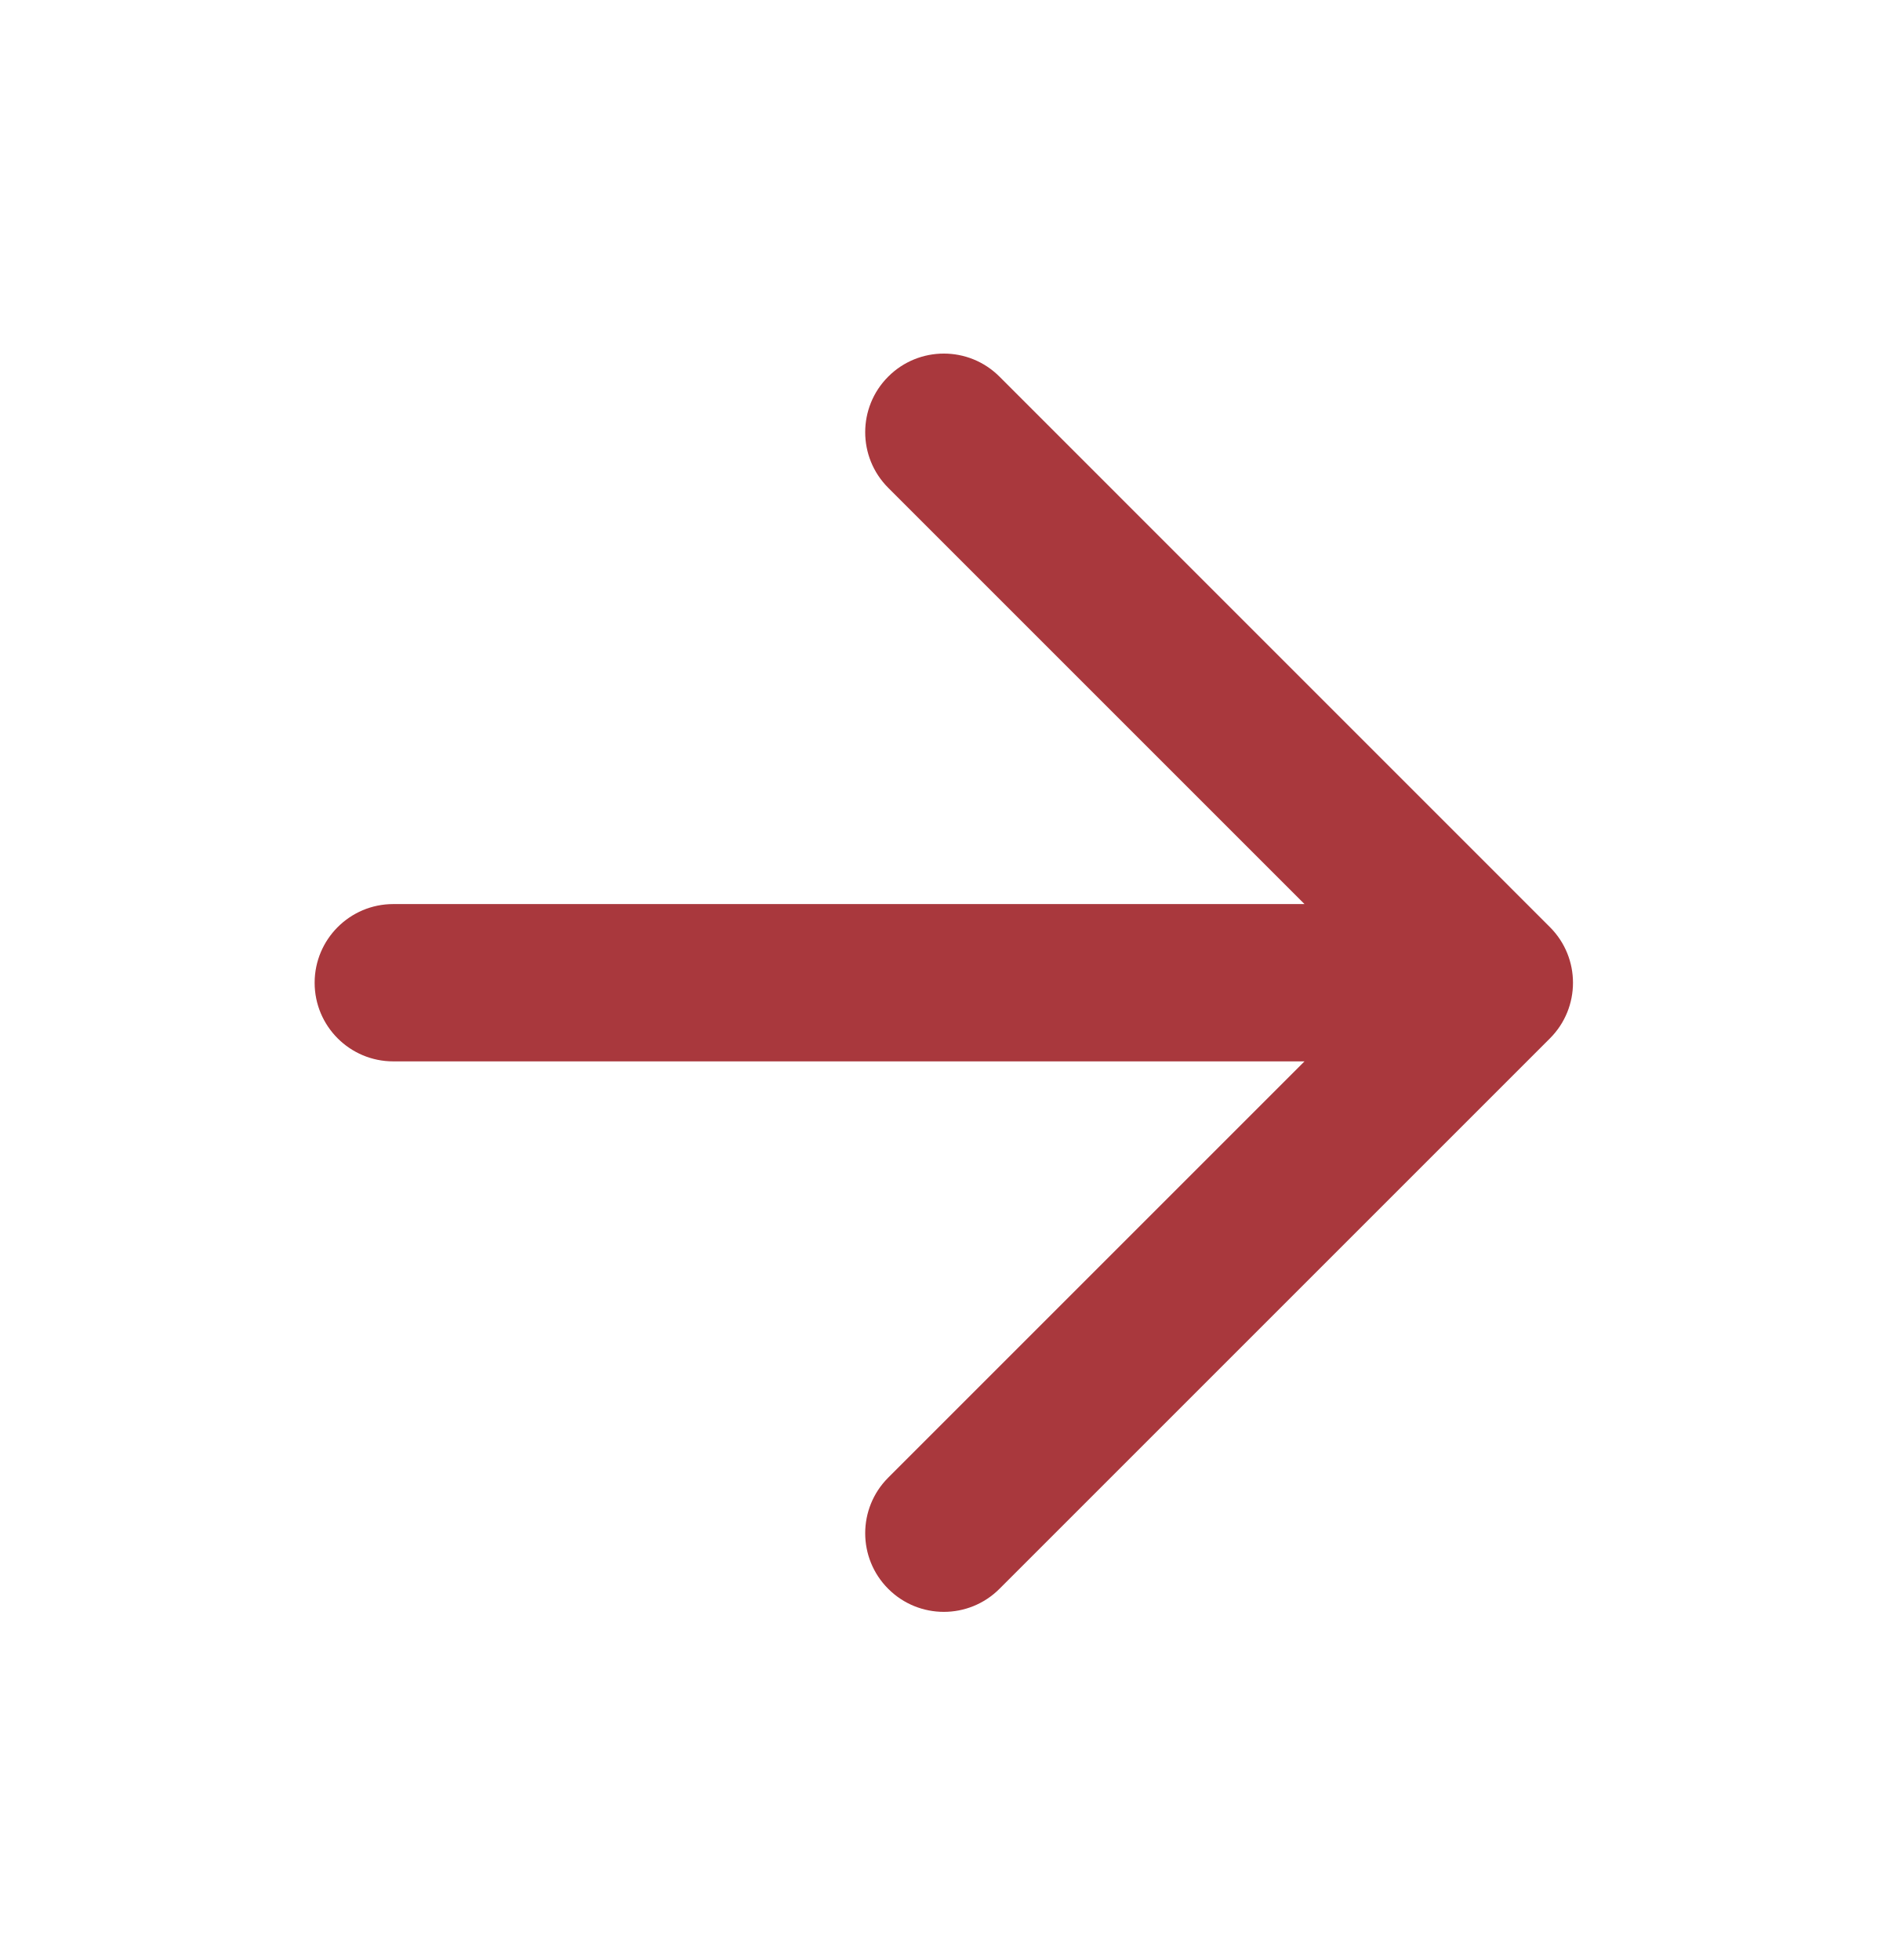
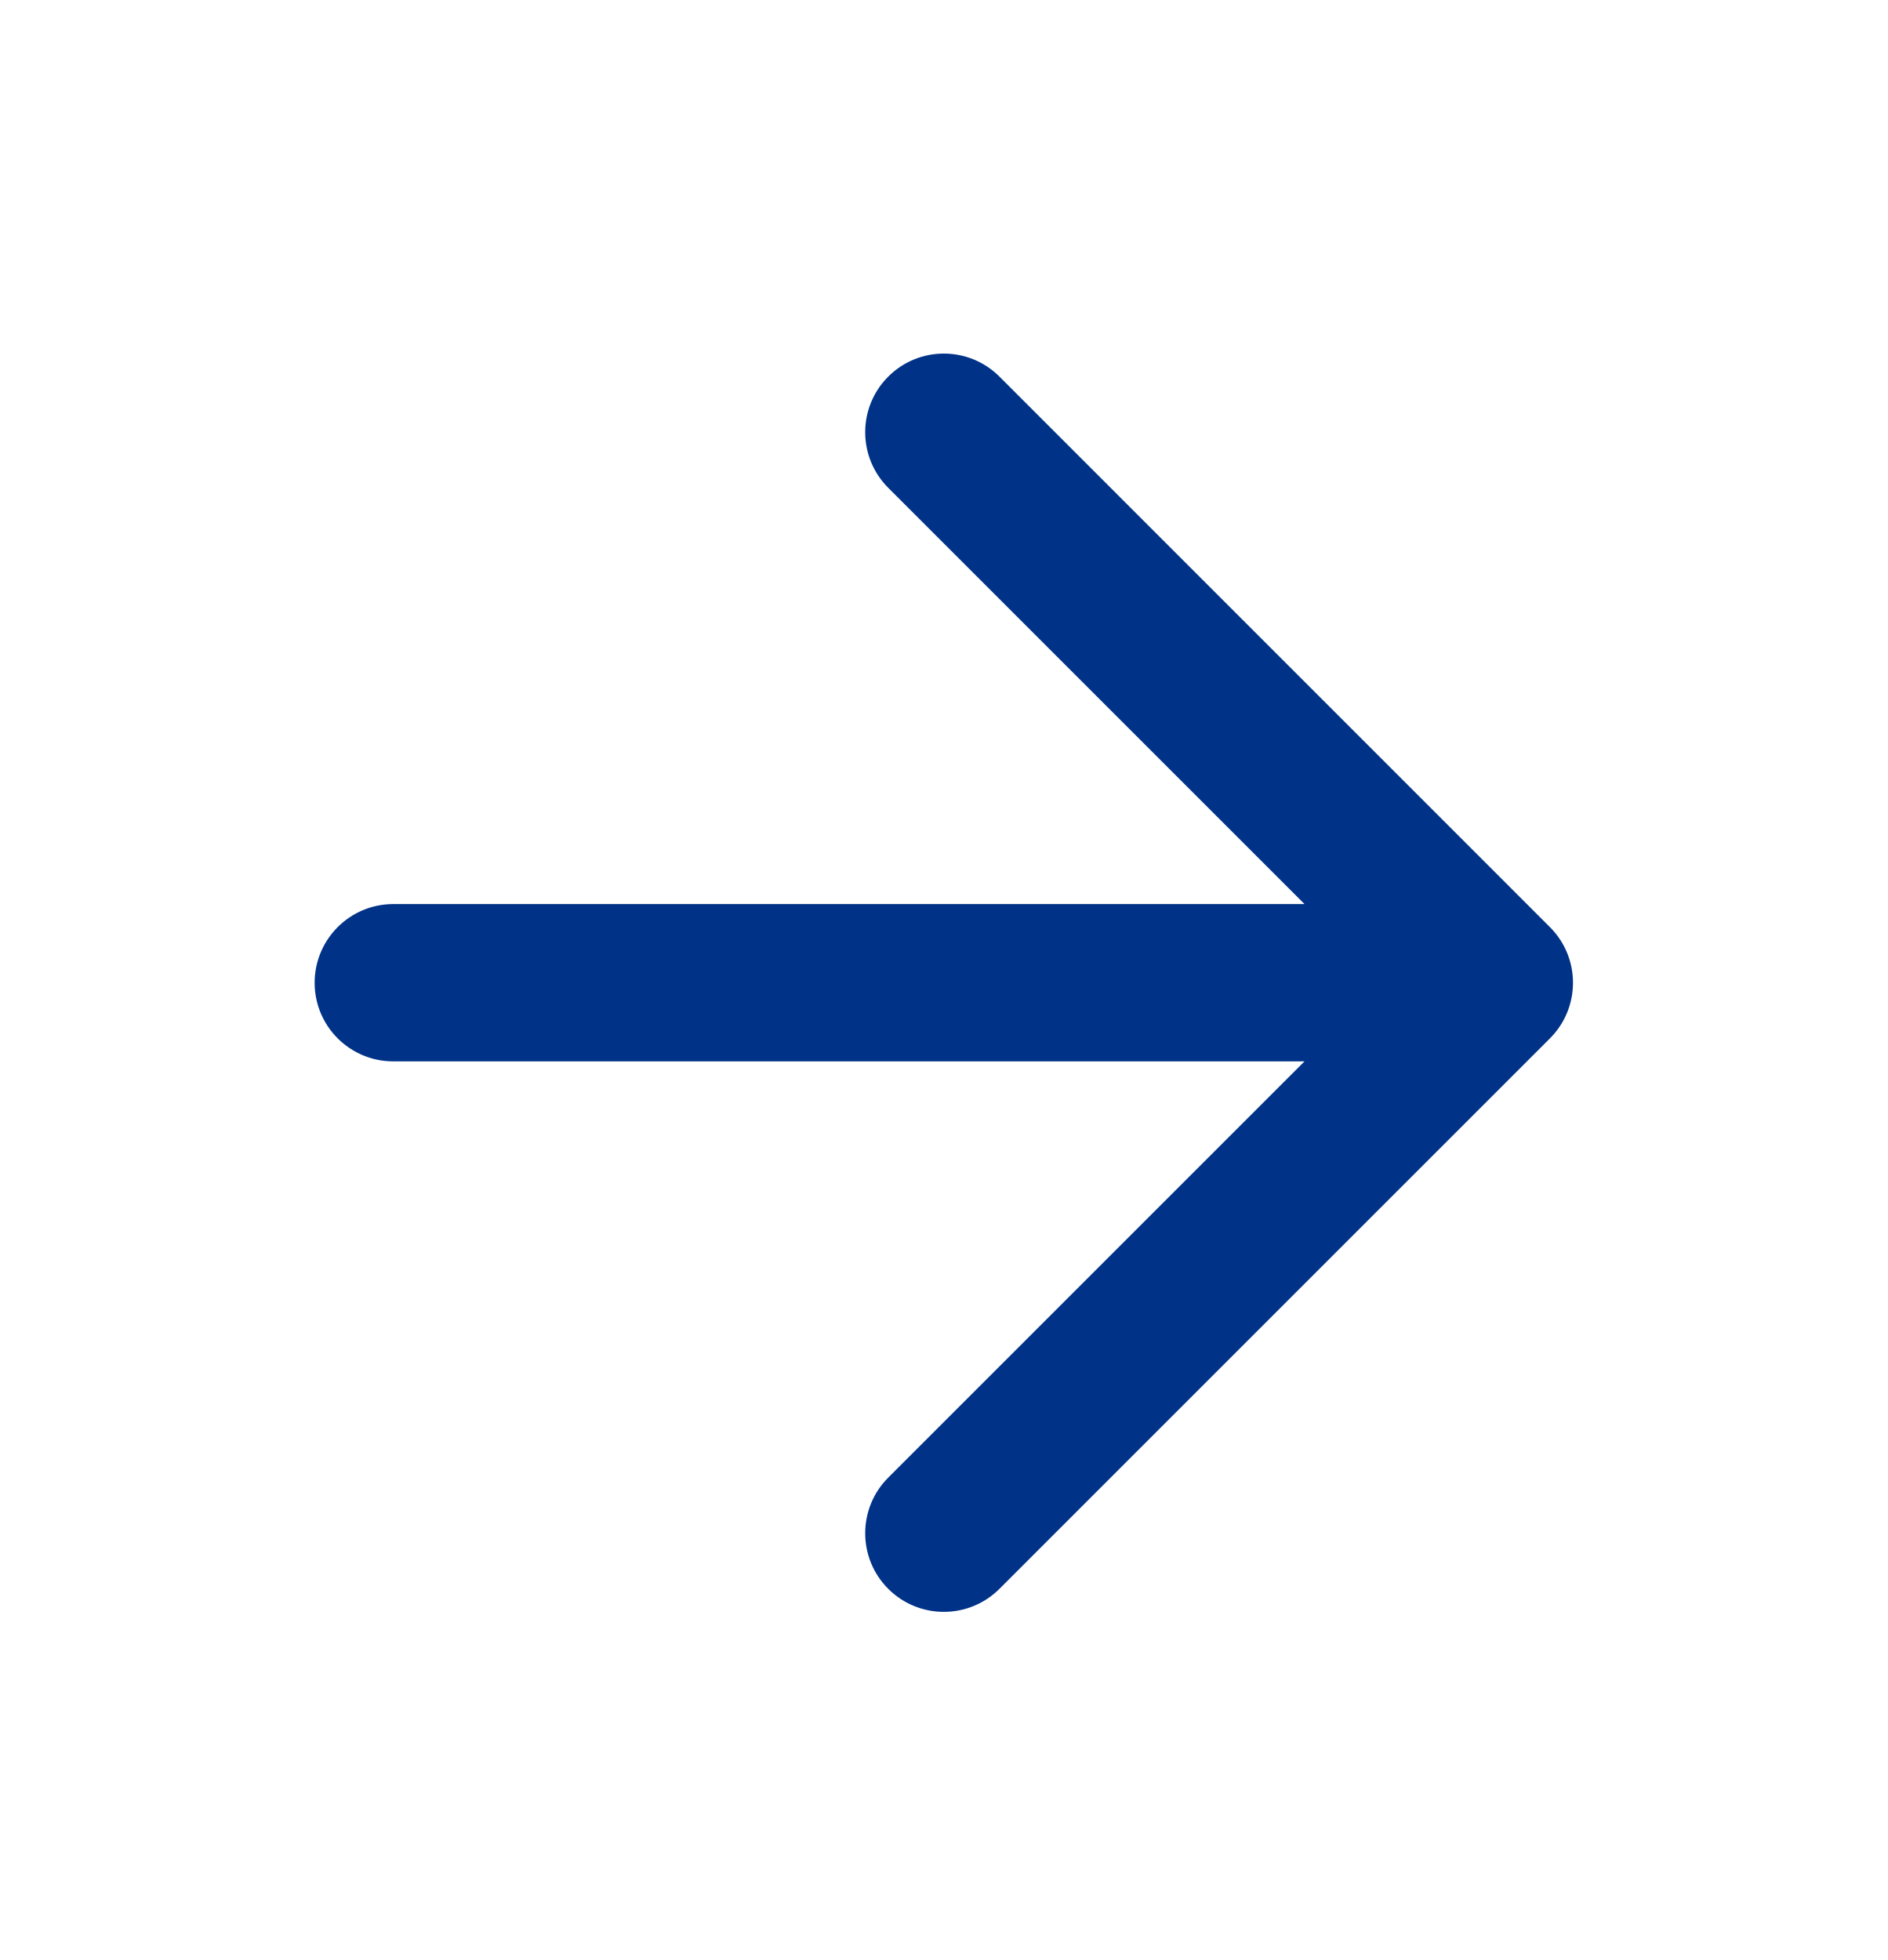
<svg xmlns="http://www.w3.org/2000/svg" width="26" height="27" viewBox="0 0 26 27" fill="none">
-   <path fill-rule="evenodd" clip-rule="evenodd" d="M13.767 5.188C13.344 4.765 12.658 4.765 12.235 5.188C11.812 5.611 11.812 6.297 12.235 6.72L17.969 12.454H5.417C4.819 12.454 4.334 12.94 4.334 13.538C4.334 14.136 4.819 14.621 5.417 14.621H17.969L12.235 20.355C11.812 20.778 11.812 21.464 12.235 21.887C12.658 22.31 13.344 22.31 13.767 21.887L21.35 14.304C21.773 13.881 21.773 13.195 21.35 12.772L13.767 5.188Z" fill="#A9383D" />
+   <path fill-rule="evenodd" clip-rule="evenodd" d="M13.767 5.188C13.344 4.765 12.658 4.765 12.235 5.188C11.812 5.611 11.812 6.297 12.235 6.72L17.969 12.454H5.417C4.819 12.454 4.334 12.94 4.334 13.538C4.334 14.136 4.819 14.621 5.417 14.621H17.969L12.235 20.355C11.812 20.778 11.812 21.464 12.235 21.887C12.658 22.31 13.344 22.31 13.767 21.887L21.35 14.304C21.773 13.881 21.773 13.195 21.35 12.772L13.767 5.188Z" fill="#003388" />
</svg>
